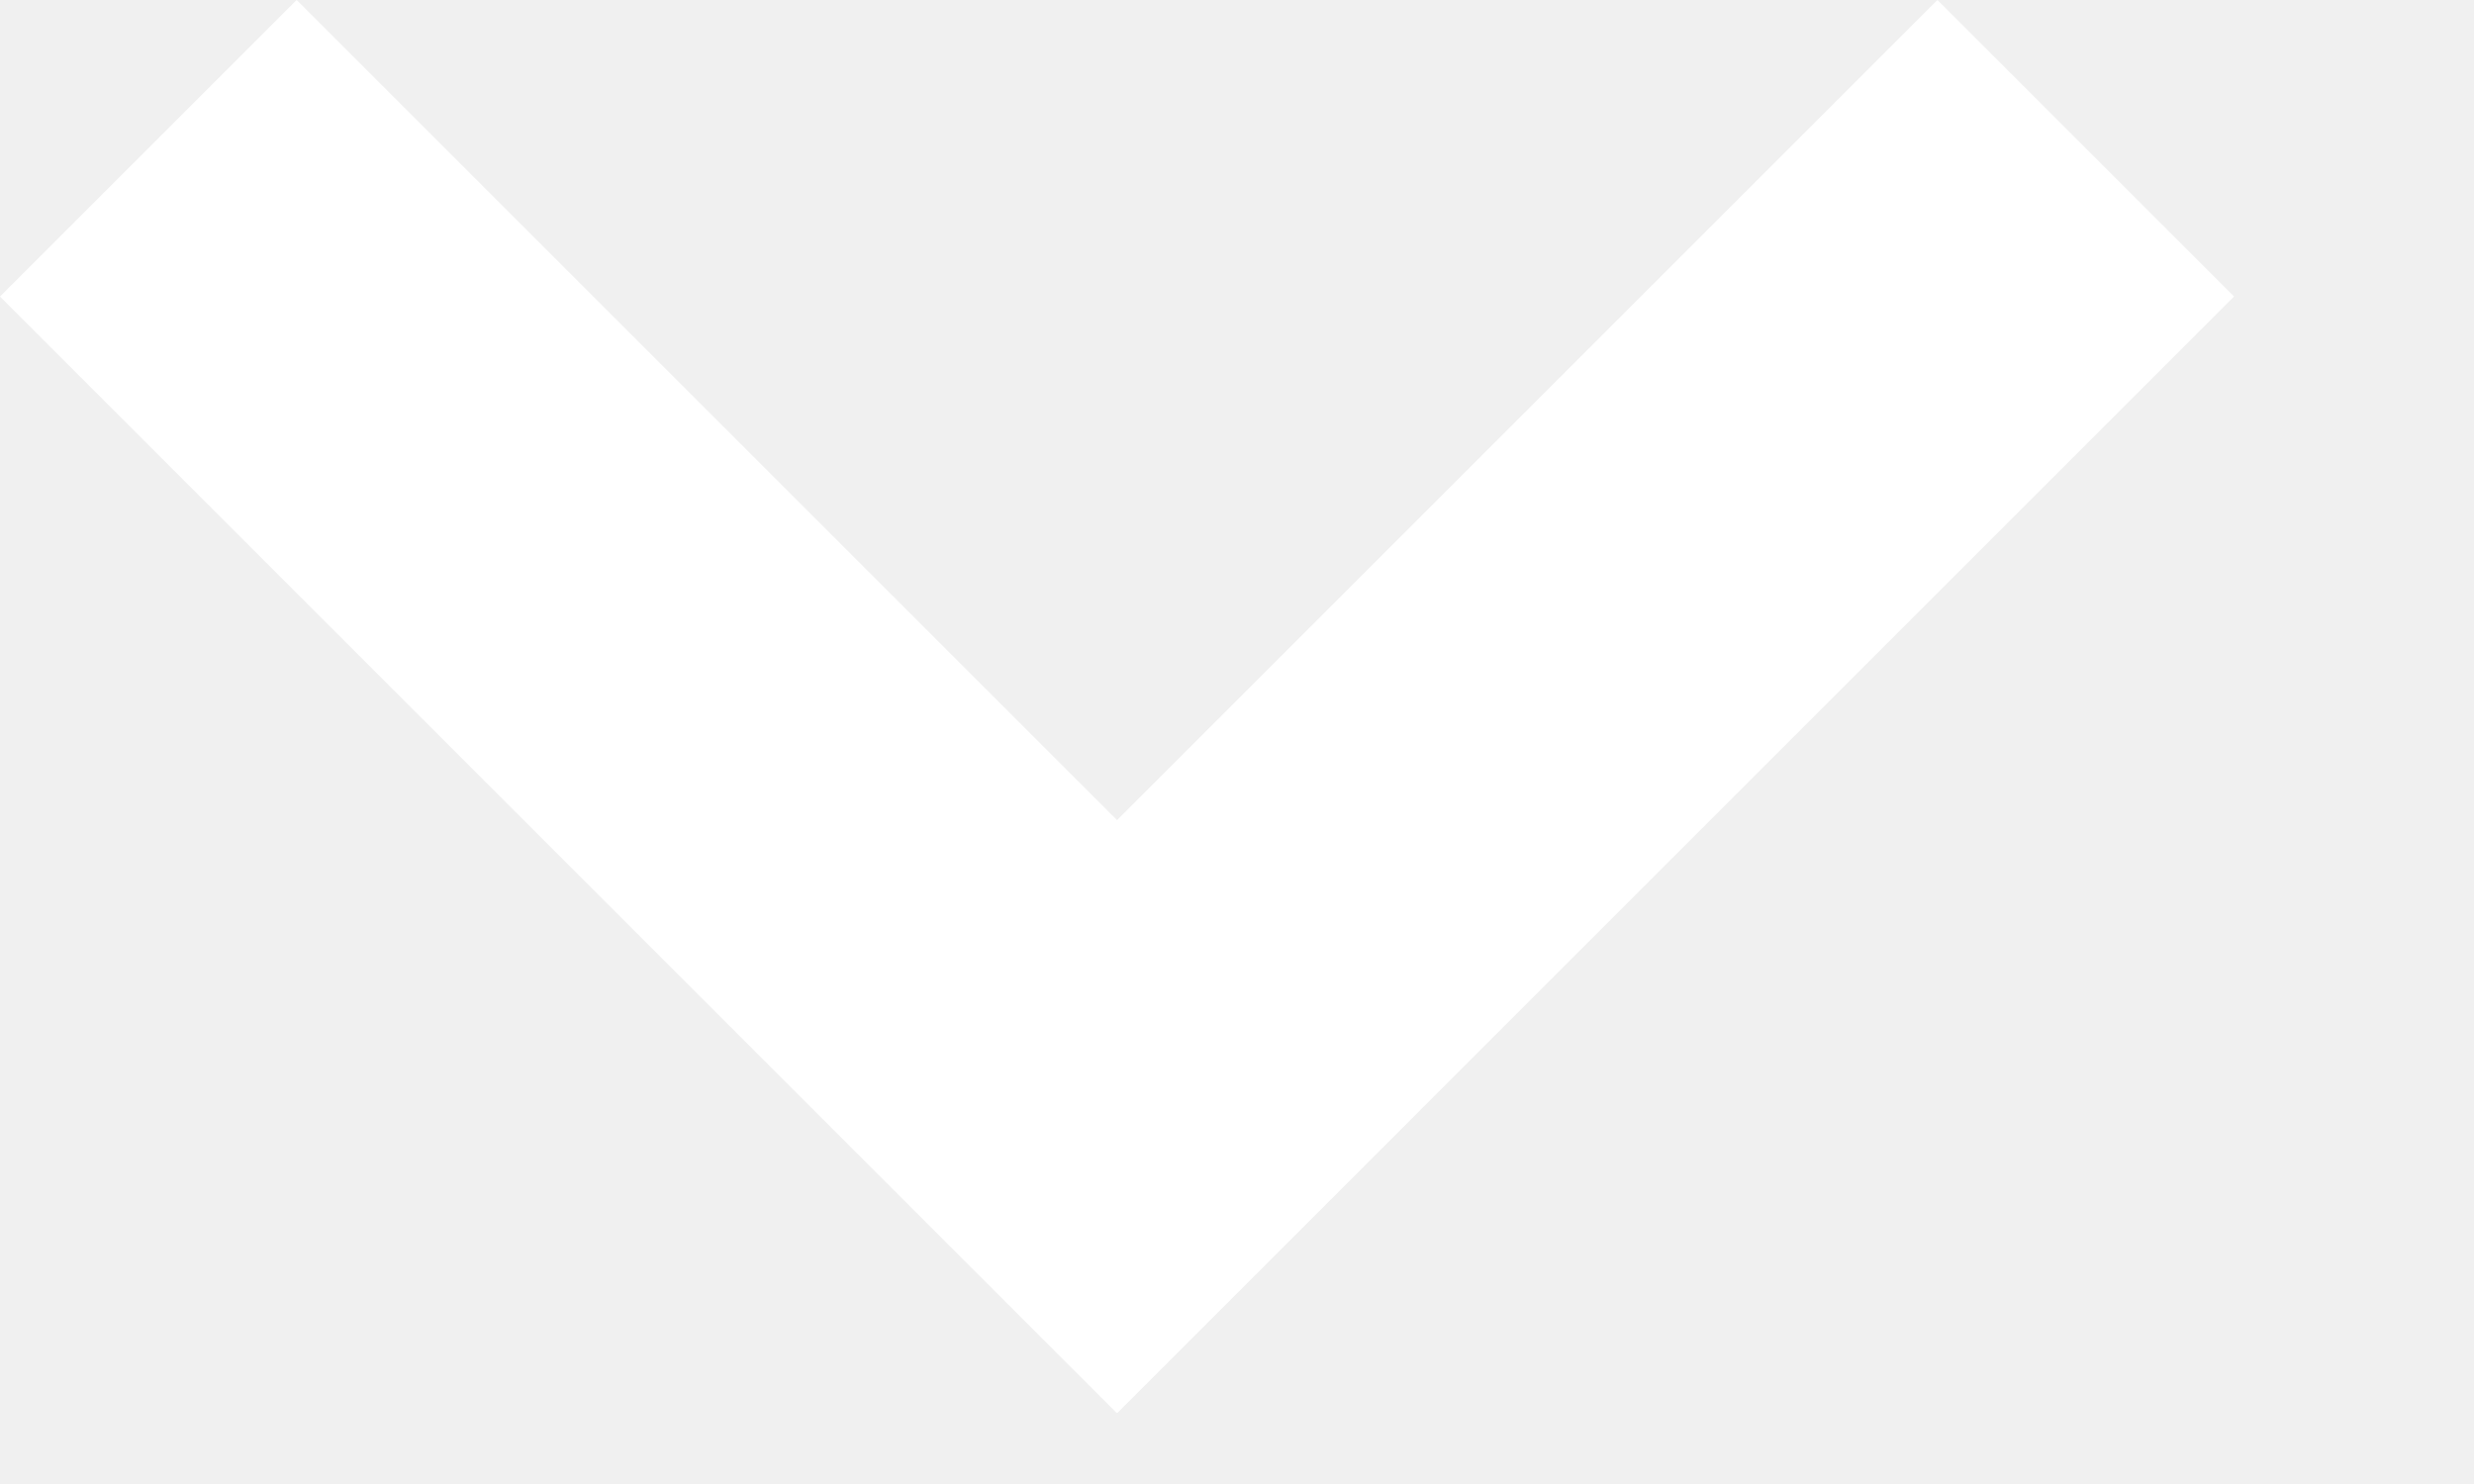
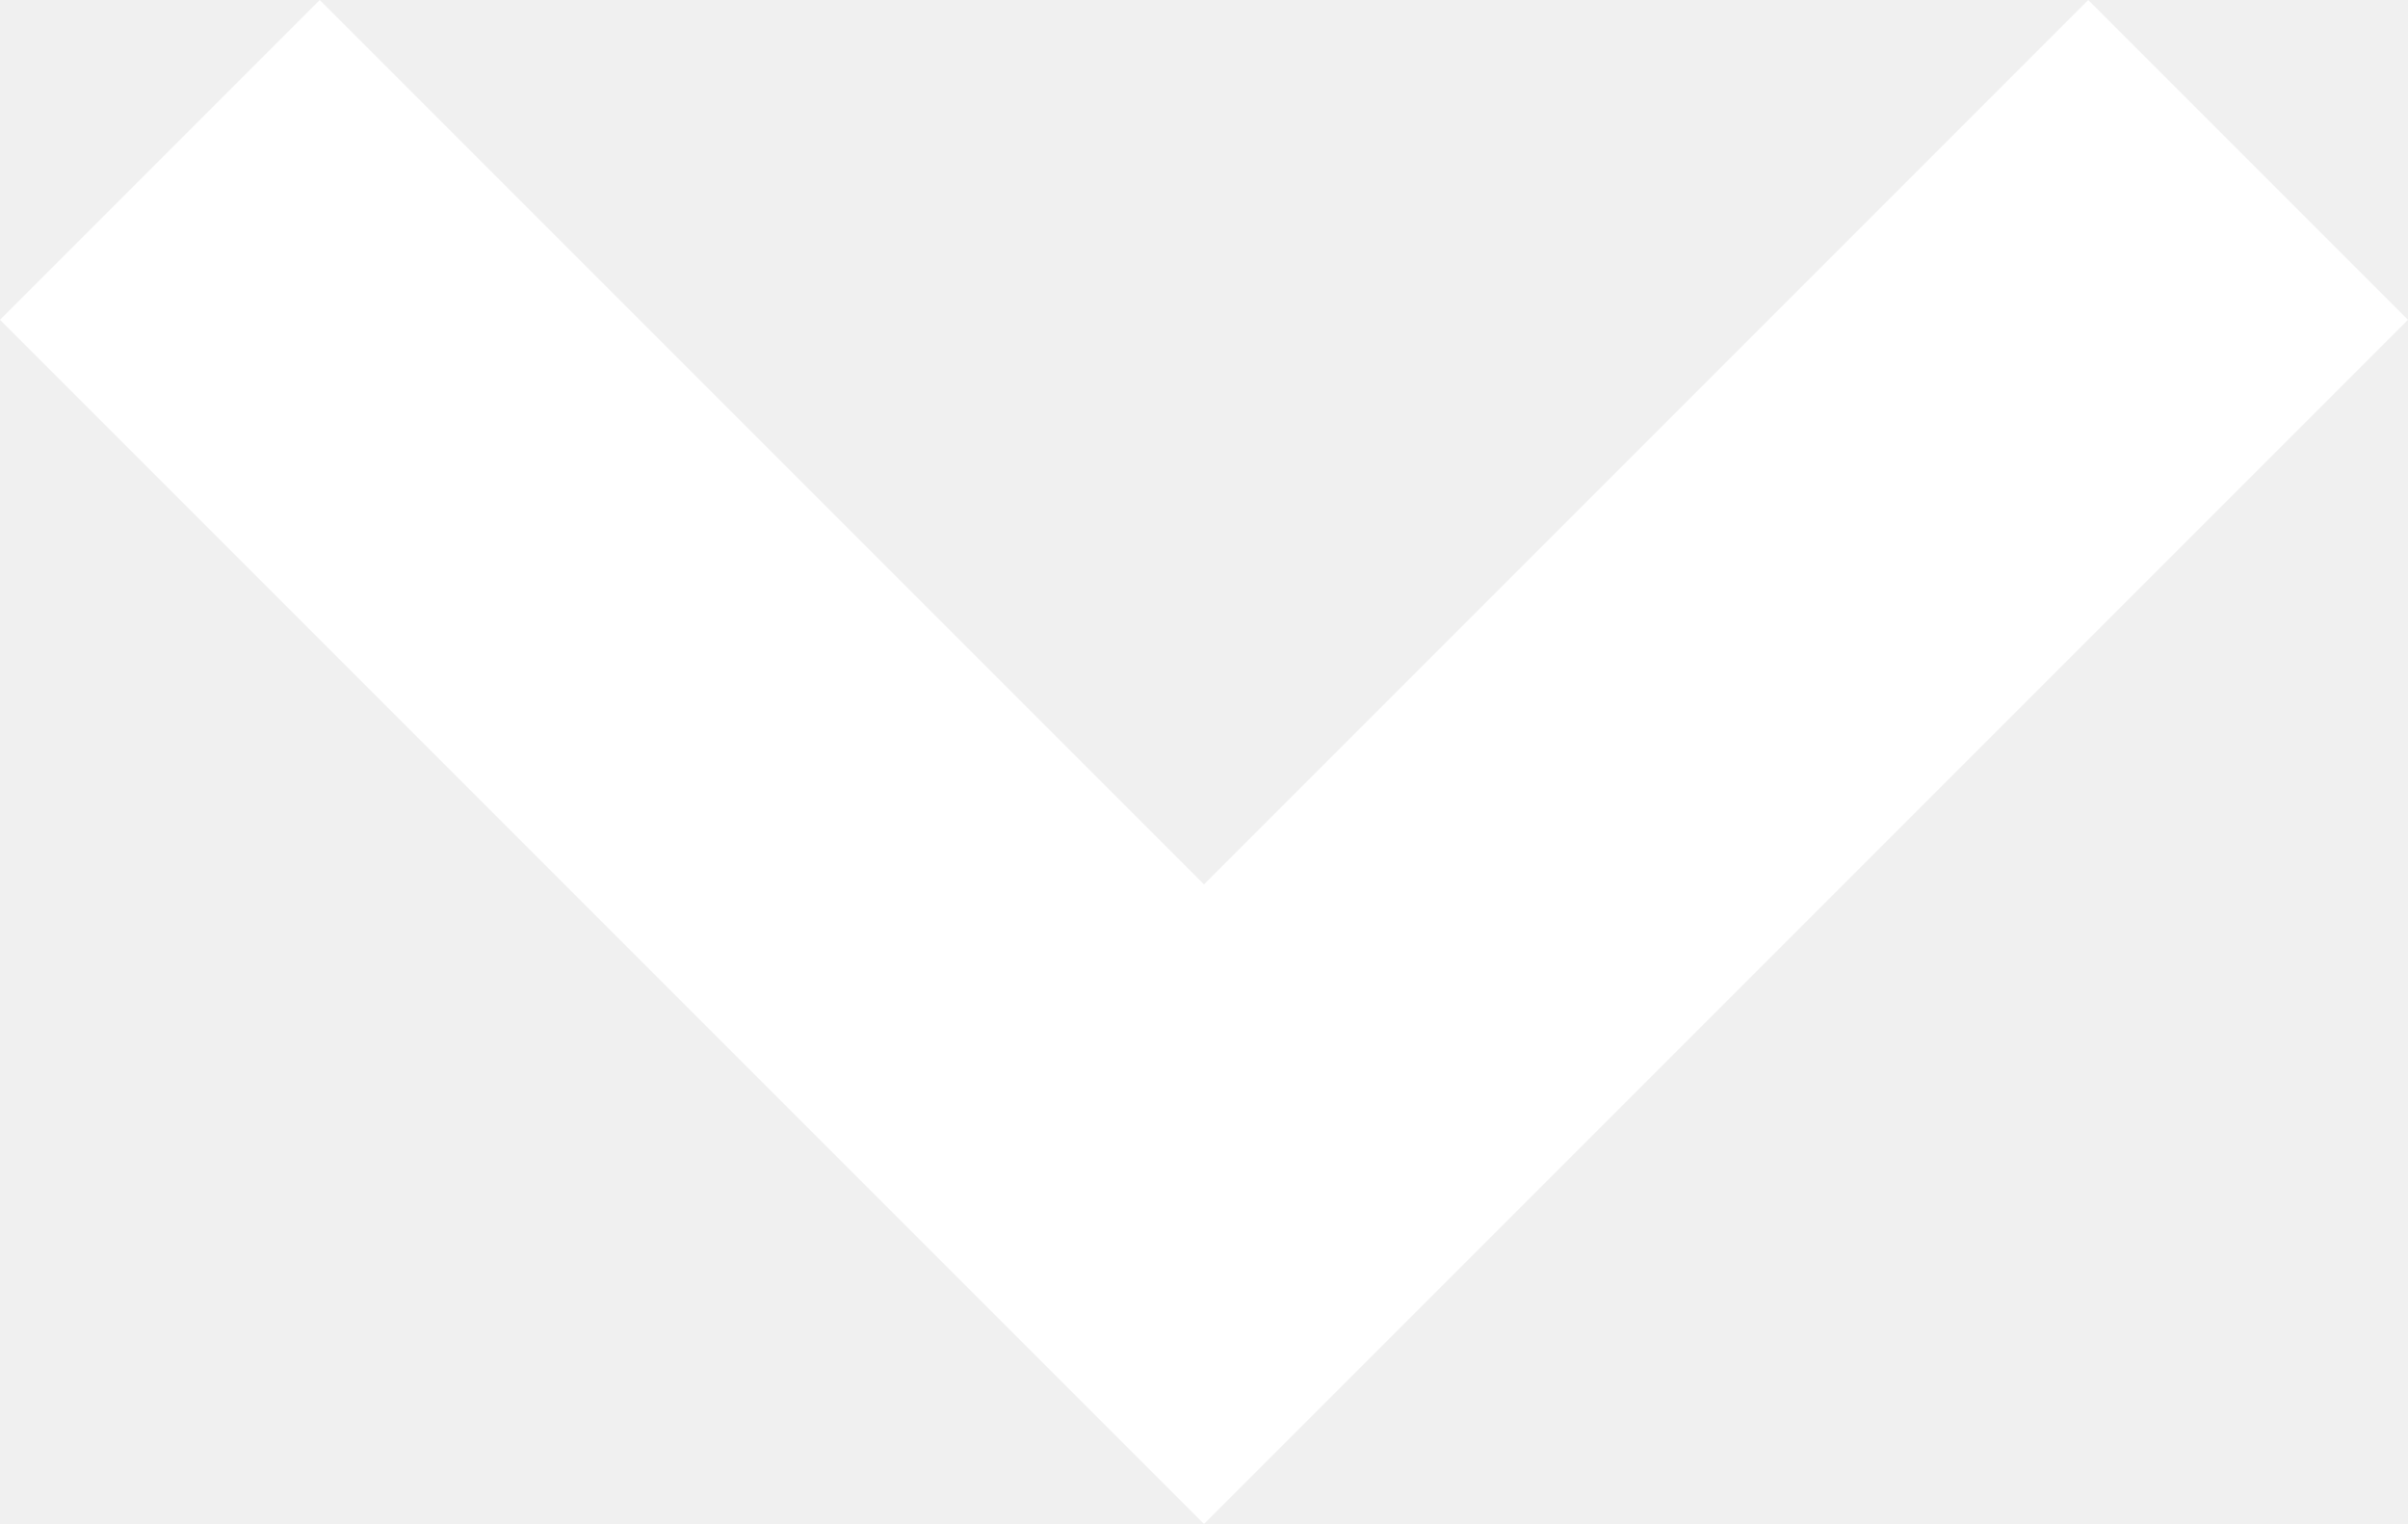
- <svg xmlns="http://www.w3.org/2000/svg" width="10" height="6" viewBox="0 0 10 6" fill="none">
-   <path d="M1.199 4.6013e-07L5.713 4.514L4.514 5.713L0 1.199L1.199 4.6013e-07Z" fill="white" />
-   <path d="M9.03 1.199L4.516 5.713L3.317 4.514L7.831 0L9.03 1.199Z" fill="white" />
+ <svg xmlns="http://www.w3.org/2000/svg" width="9.03" height="5.713" viewBox="0 0 9.03 5.713" fill="none">
+   <defs />
+   <path d="M4.515 3.316L1.199 0L0 1.199L4.514 5.713L4.515 5.712L4.516 5.713L9.03 1.199L7.831 0L4.515 3.316Z" fill="#FFFFFF" fill-opacity="1" fill-rule="evenodd" />
</svg>
